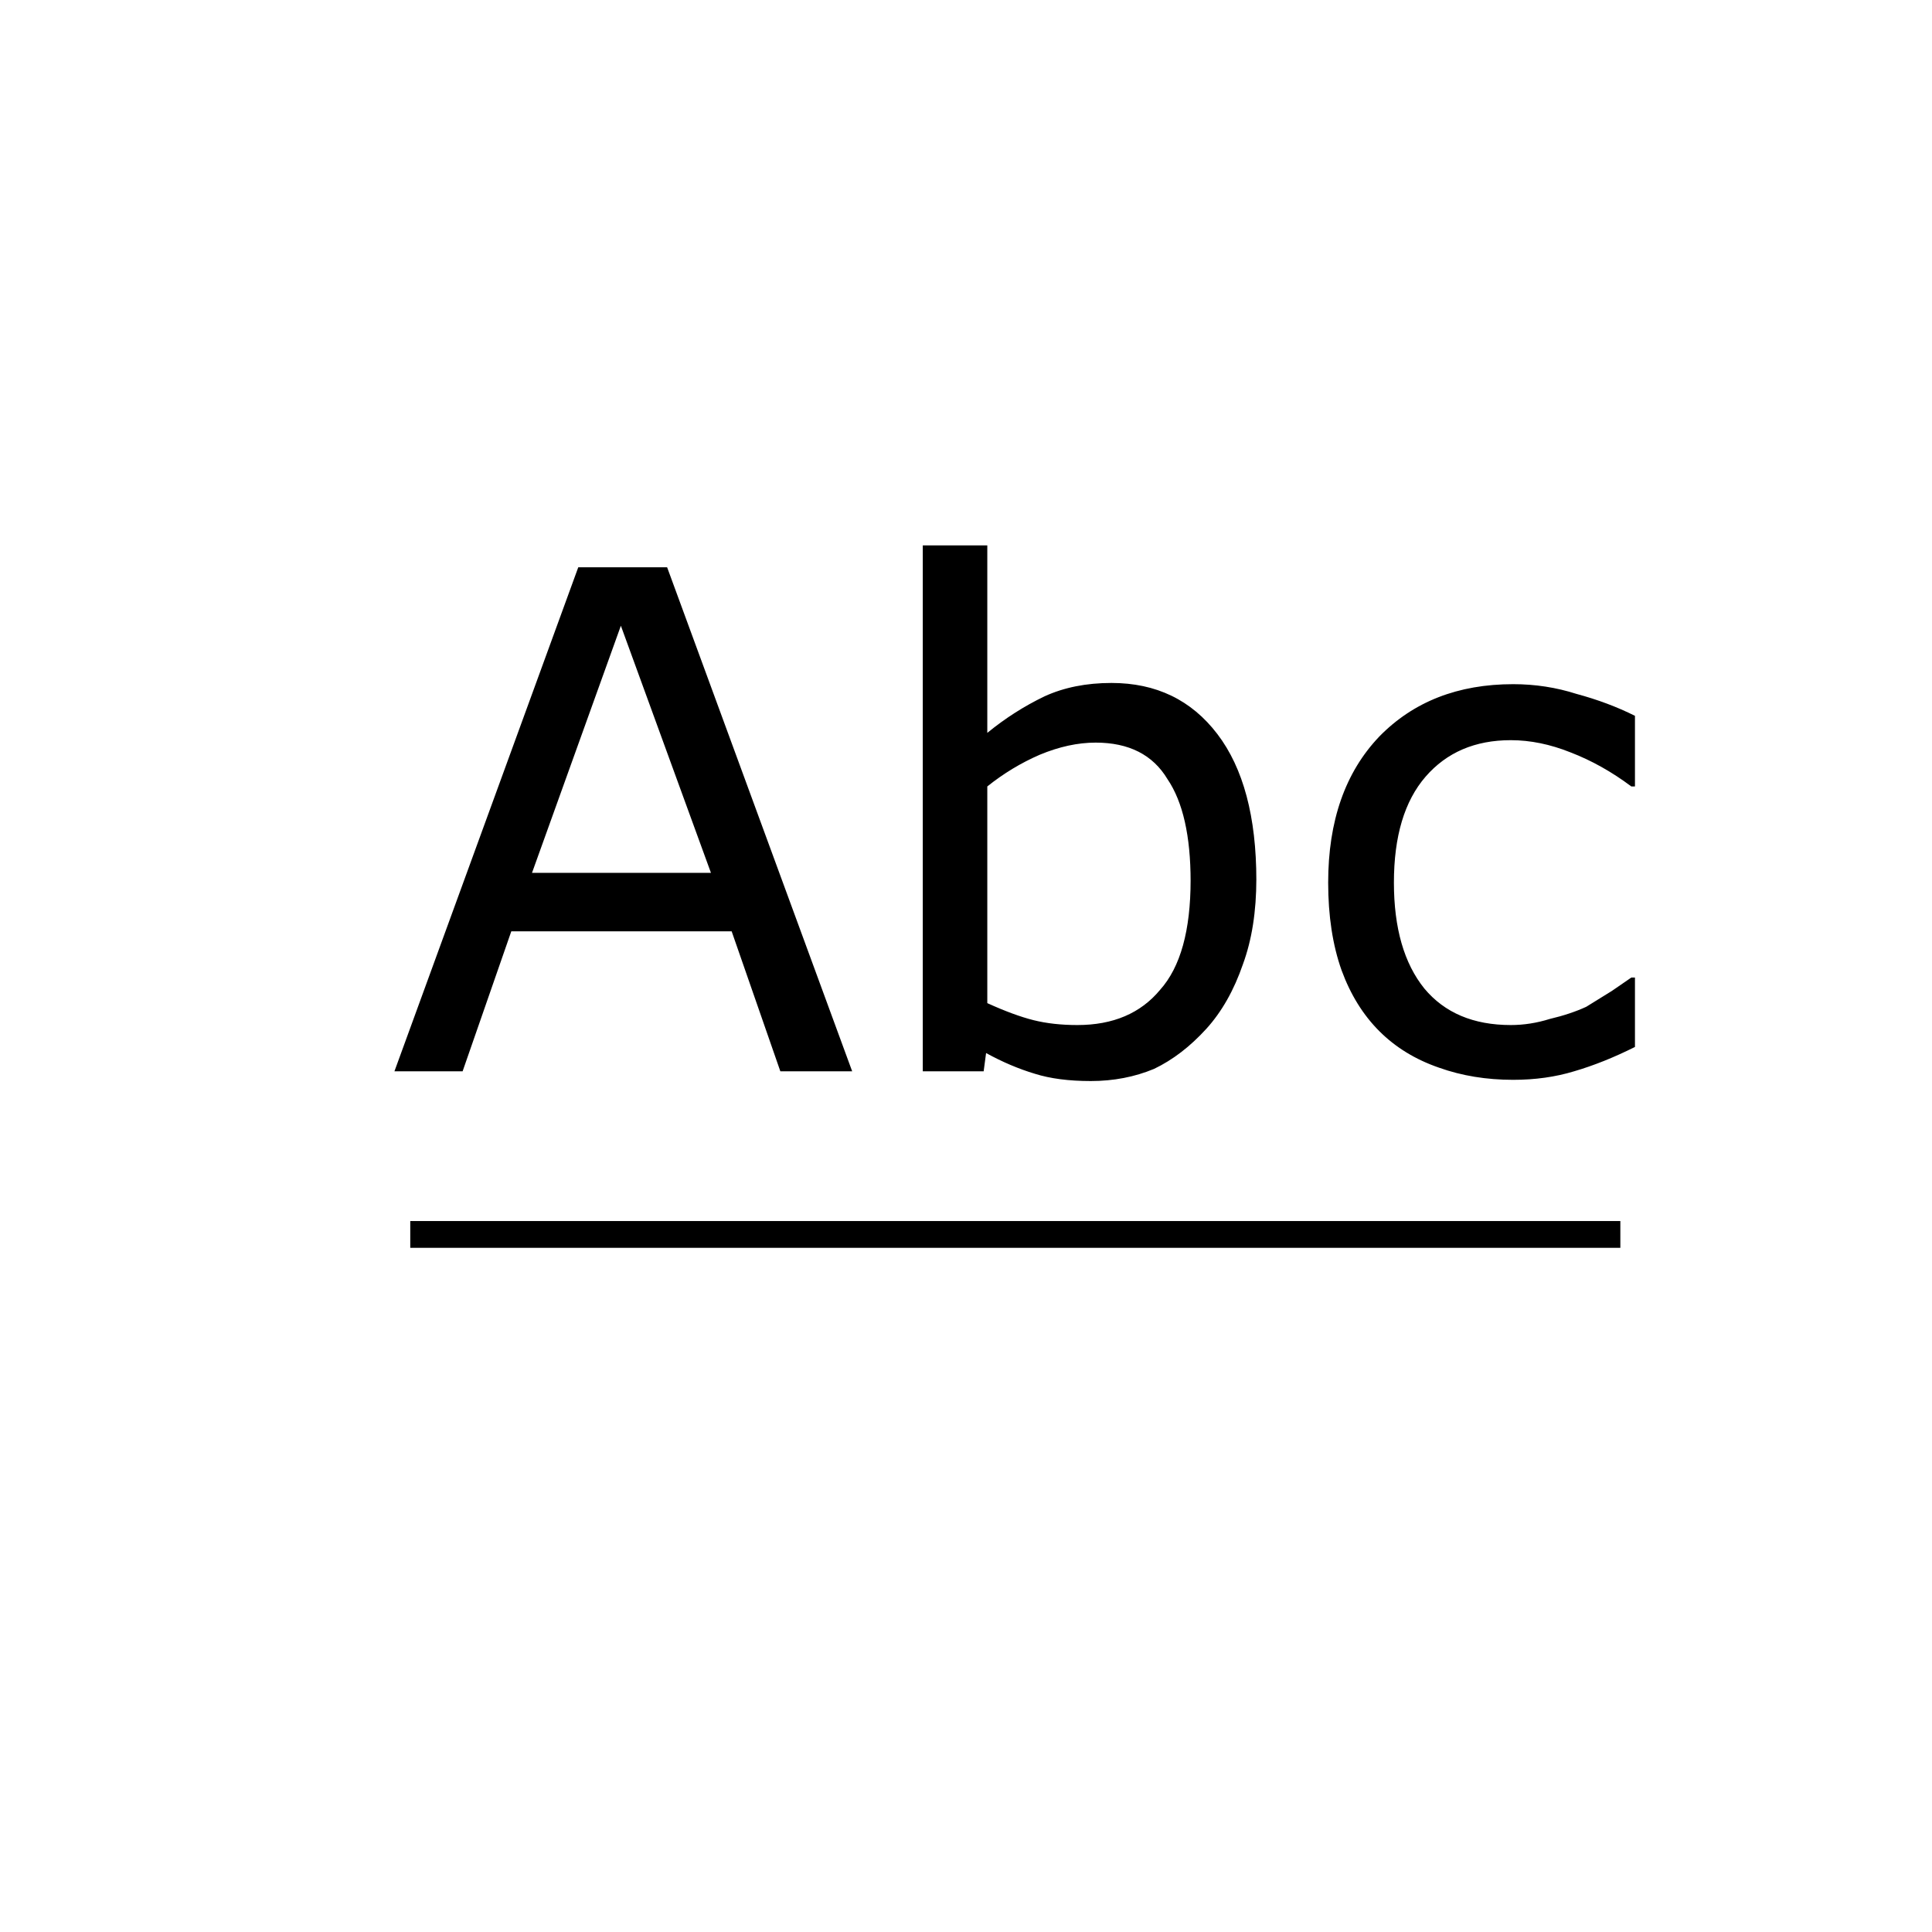
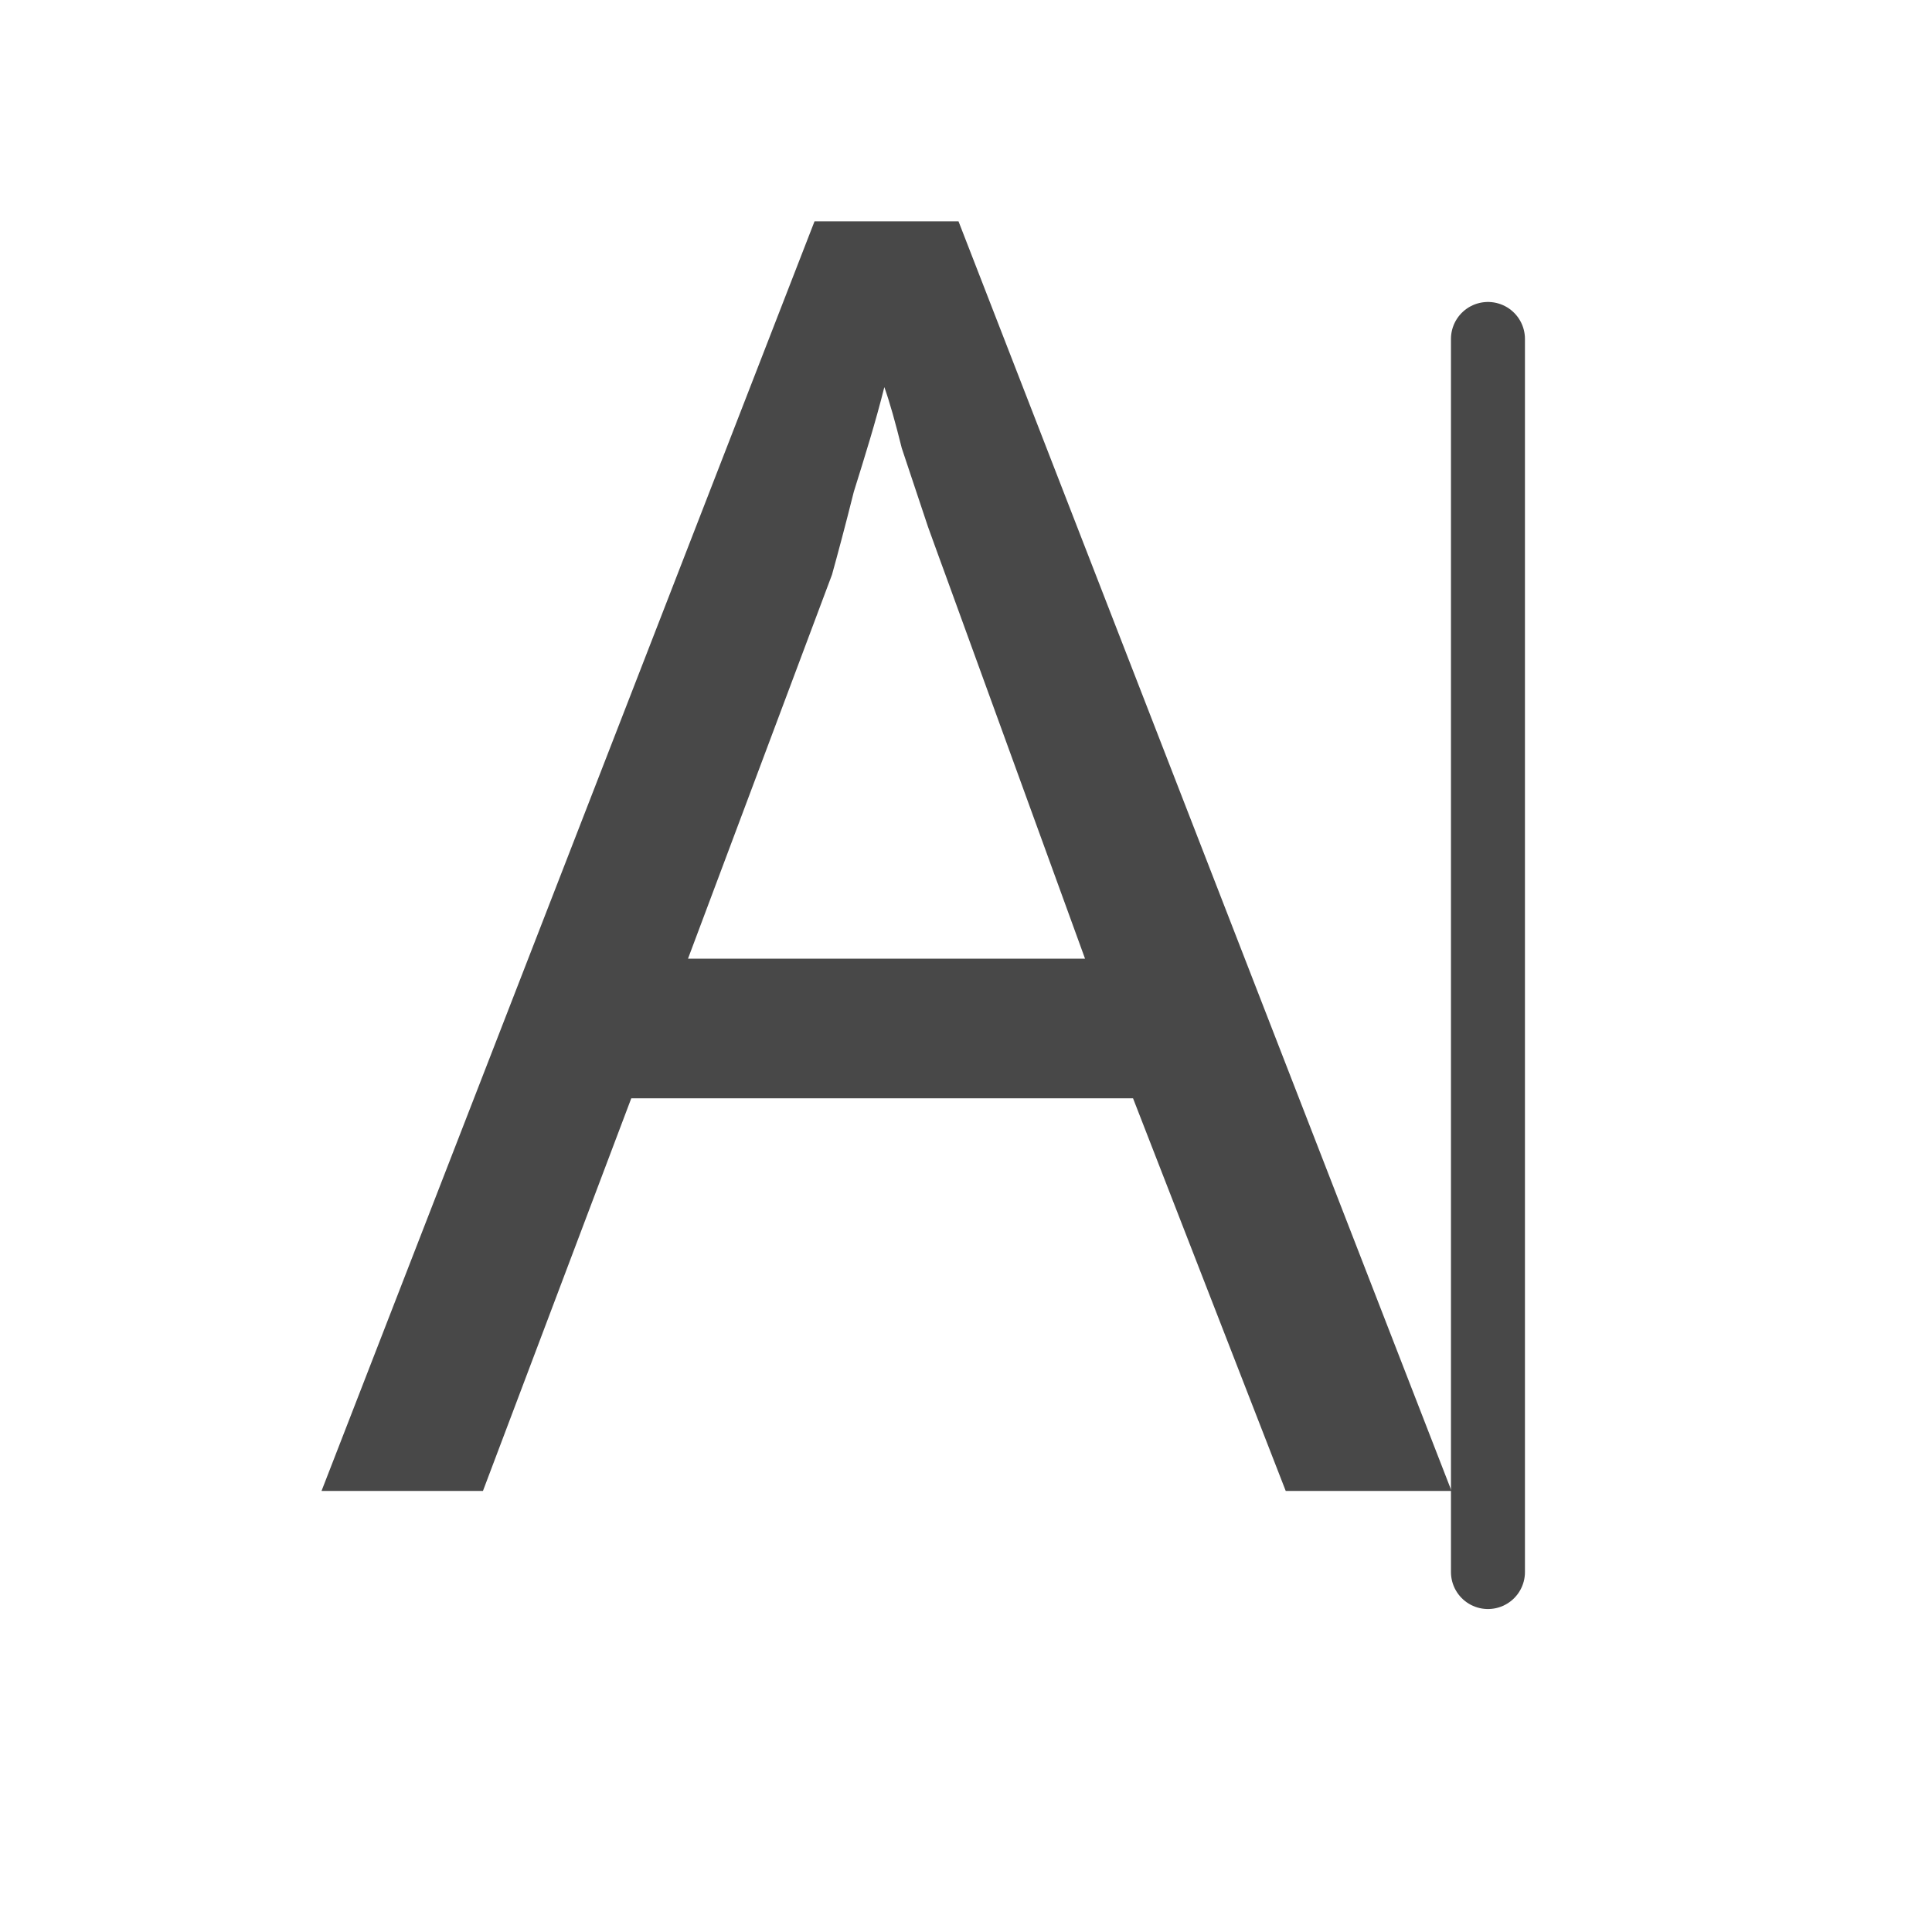
- <svg xmlns="http://www.w3.org/2000/svg" viewBox="0 0 15.87 15.87" height="60" width="60">
-   <g style="line-height:1.25" aria-label="Abc" font-weight="400" font-size="5.69" font-family="sans-serif" stroke-width=".14">
-     <path d="M7 8.8h-.59l-.4-1.15H4.2l-.4 1.15h-.56l1.51-4.14h.73zM5.84 7.17L5.1 5.14l-.73 2.03zM10.32 7.22q0 .4-.11.7-.11.32-.3.53-.2.22-.43.33-.24.1-.52.1-.27 0-.46-.06-.2-.06-.4-.17l-.02.15h-.5V4.48h.53v1.54q.22-.18.47-.3.24-.11.55-.11.55 0 .87.42.32.42.32 1.2zm-.54.02q0-.56-.19-.84-.18-.3-.59-.3-.22 0-.46.1-.23.1-.43.26v1.78q.22.1.38.14.16.04.36.04.44 0 .68-.29.25-.28.25-.9zM13.43 8.6q-.26.13-.5.2-.23.07-.5.07-.33 0-.61-.1-.29-.1-.49-.3-.2-.2-.31-.5-.11-.31-.11-.72 0-.76.42-1.2.42-.43 1.1-.43.27 0 .52.08.26.07.48.18v.58h-.03q-.24-.18-.5-.28-.25-.1-.49-.1-.44 0-.7.3-.26.3-.26.87 0 .56.25.87.25.3.71.3.16 0 .32-.05.17-.04.3-.1l.21-.13.16-.11h.03z" />
+ <svg xmlns="http://www.w3.org/2000/svg" id="svg8" version="1.1" width="60" height="60" viewBox="0 0 15.87 15.87">
+   <defs id="defs12" />
+   <g transform="matrix(2.293653,0,0,2.293653,-167.1251,0.357665)" id="g1022">
+     <text xml:space="preserve" style="font-style:normal;font-variant:normal;font-weight:normal;font-stretch:normal;font-size:6.35px;line-height:1.25;font-family:Calibri;-inkscape-font-specification:Calibri;letter-spacing:0px;word-spacing:0px;fill:#484848;fill-opacity:1;stroke-width:0.265" x="74.017" y="5.181" id="text1015">
+       <tspan id="tspan1013" x="74.017" y="5.181" style="font-style:normal;font-variant:normal;font-weight:normal;font-stretch:normal;font-size:6.35px;font-family:Calibri;-inkscape-font-specification:Calibri;fill:#484848;fill-opacity:1;stroke-width:0.265">A</tspan>
+     </text>
+     <path style="fill:#000000;fill-opacity:0;stroke:#484848;stroke-width:0.265;stroke-linecap:round;stroke-linejoin:miter;stroke-miterlimit:4;stroke-dasharray:none;stroke-opacity:1" d="M 78.193,1.058 V 5.474" id="path1017" />
  </g>
-   <path d="M3.37 10.14h9.94" fill="none" stroke="#000" stroke-width=".22" />
</svg>
